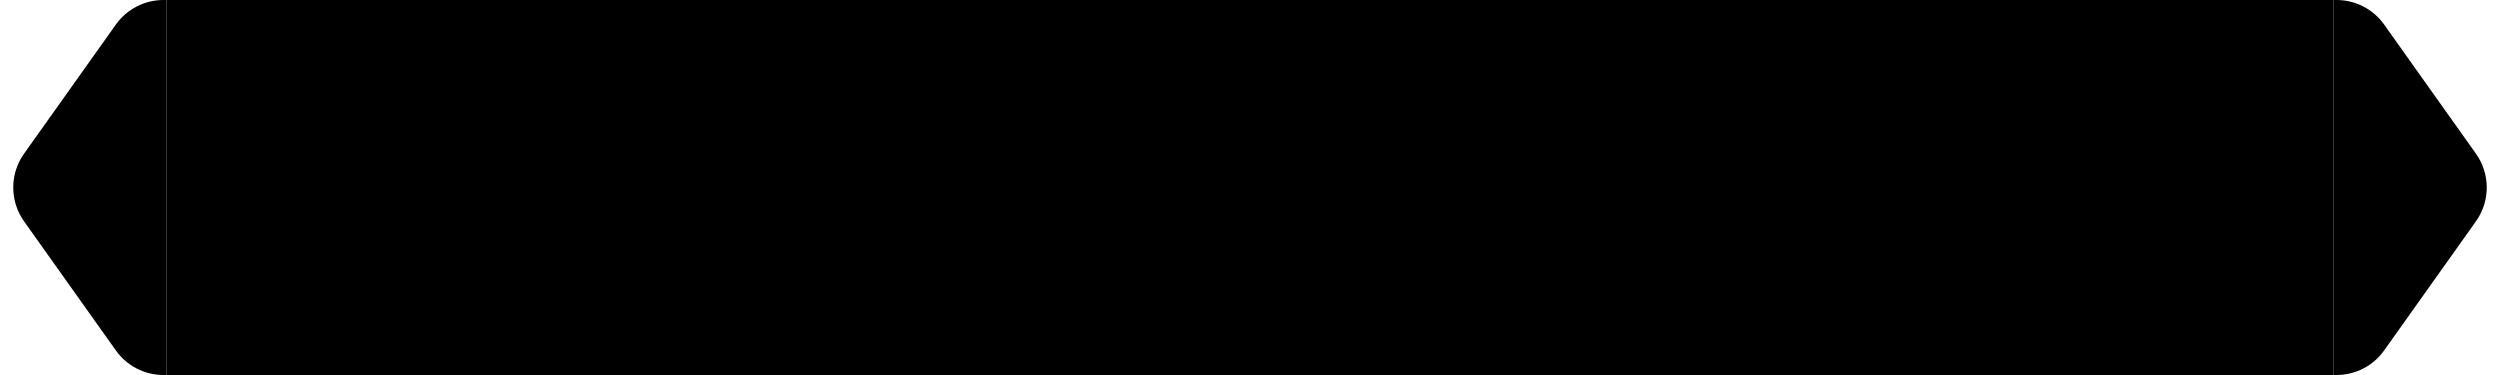
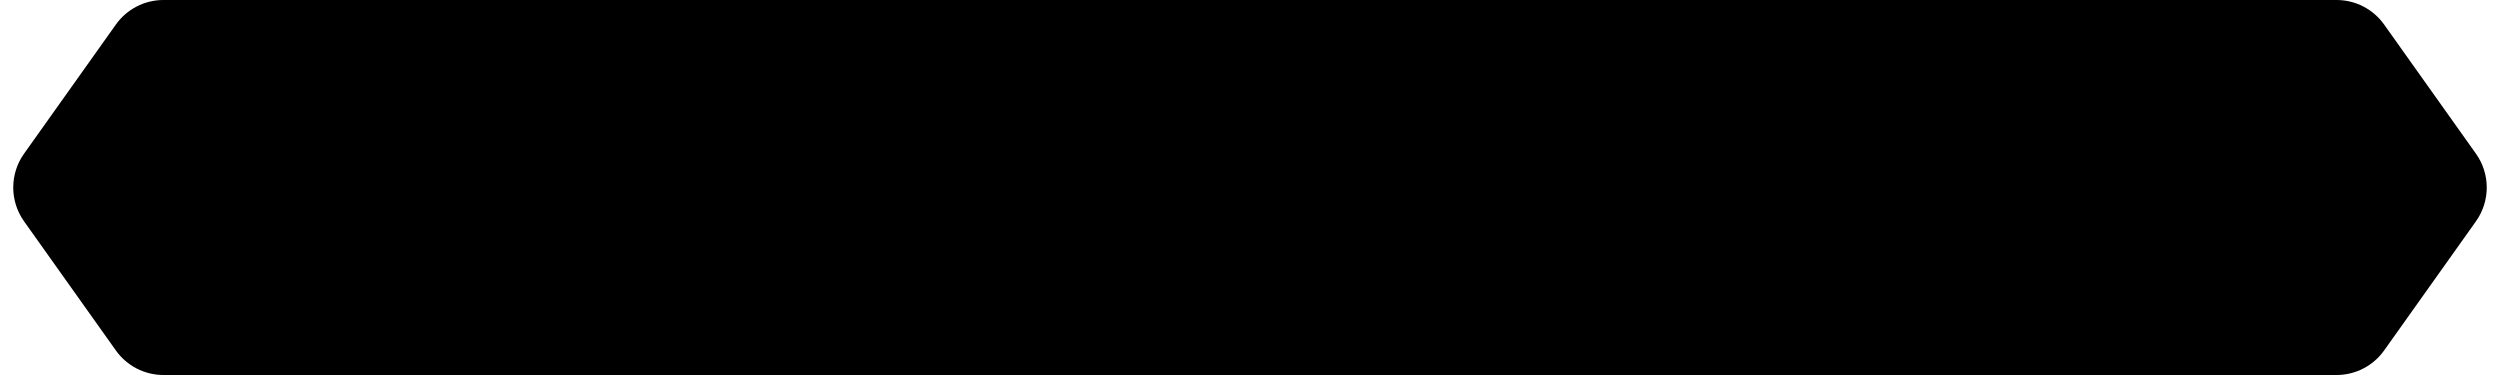
<svg xmlns="http://www.w3.org/2000/svg" width="300" height="45" viewBox="0 0 300 45" fill="none">
-   <path d="M2.885 26.557L13.907 42.057C15.22 43.903 17.346 45 19.612 45L20 45L20 0L19.612 -3.39506e-08C17.346 -2.32038e-07 15.22 1.097 13.907 2.943L2.885 18.443C1.158 20.872 1.158 24.128 2.885 26.557Z" fill="black" />
+   <path d="M2.885 26.557L13.907 42.057C15.22 43.903 17.346 45 19.612 45L80.5 45L80.5 0L19.612 -5.32303e-06C17.346 -5.52111e-06 15.22 1.097 13.907 2.943L2.885 18.443C1.158 20.872 1.158 24.128 2.885 26.557Z" fill="black" />
  <rect width="260" height="45" transform="translate(20)" fill="black" />
-   <path d="M297.115 18.443L286.093 2.943C284.78 1.097 282.654 0 280.388 0H280V45H280.388C282.654 45 284.78 43.903 286.093 42.057L297.115 26.557C298.842 24.128 298.842 20.872 297.115 18.443Z" fill="black" />
+   <path d="M297.115 18.443L286.093 2.943C284.78 1.097 282.654 0 280.388 0H260V22.5V45H280.388C282.654 45 284.78 43.903 286.093 42.057L297.115 26.557C298.842 24.128 298.842 20.872 297.115 18.443Z" fill="black" />
</svg>
